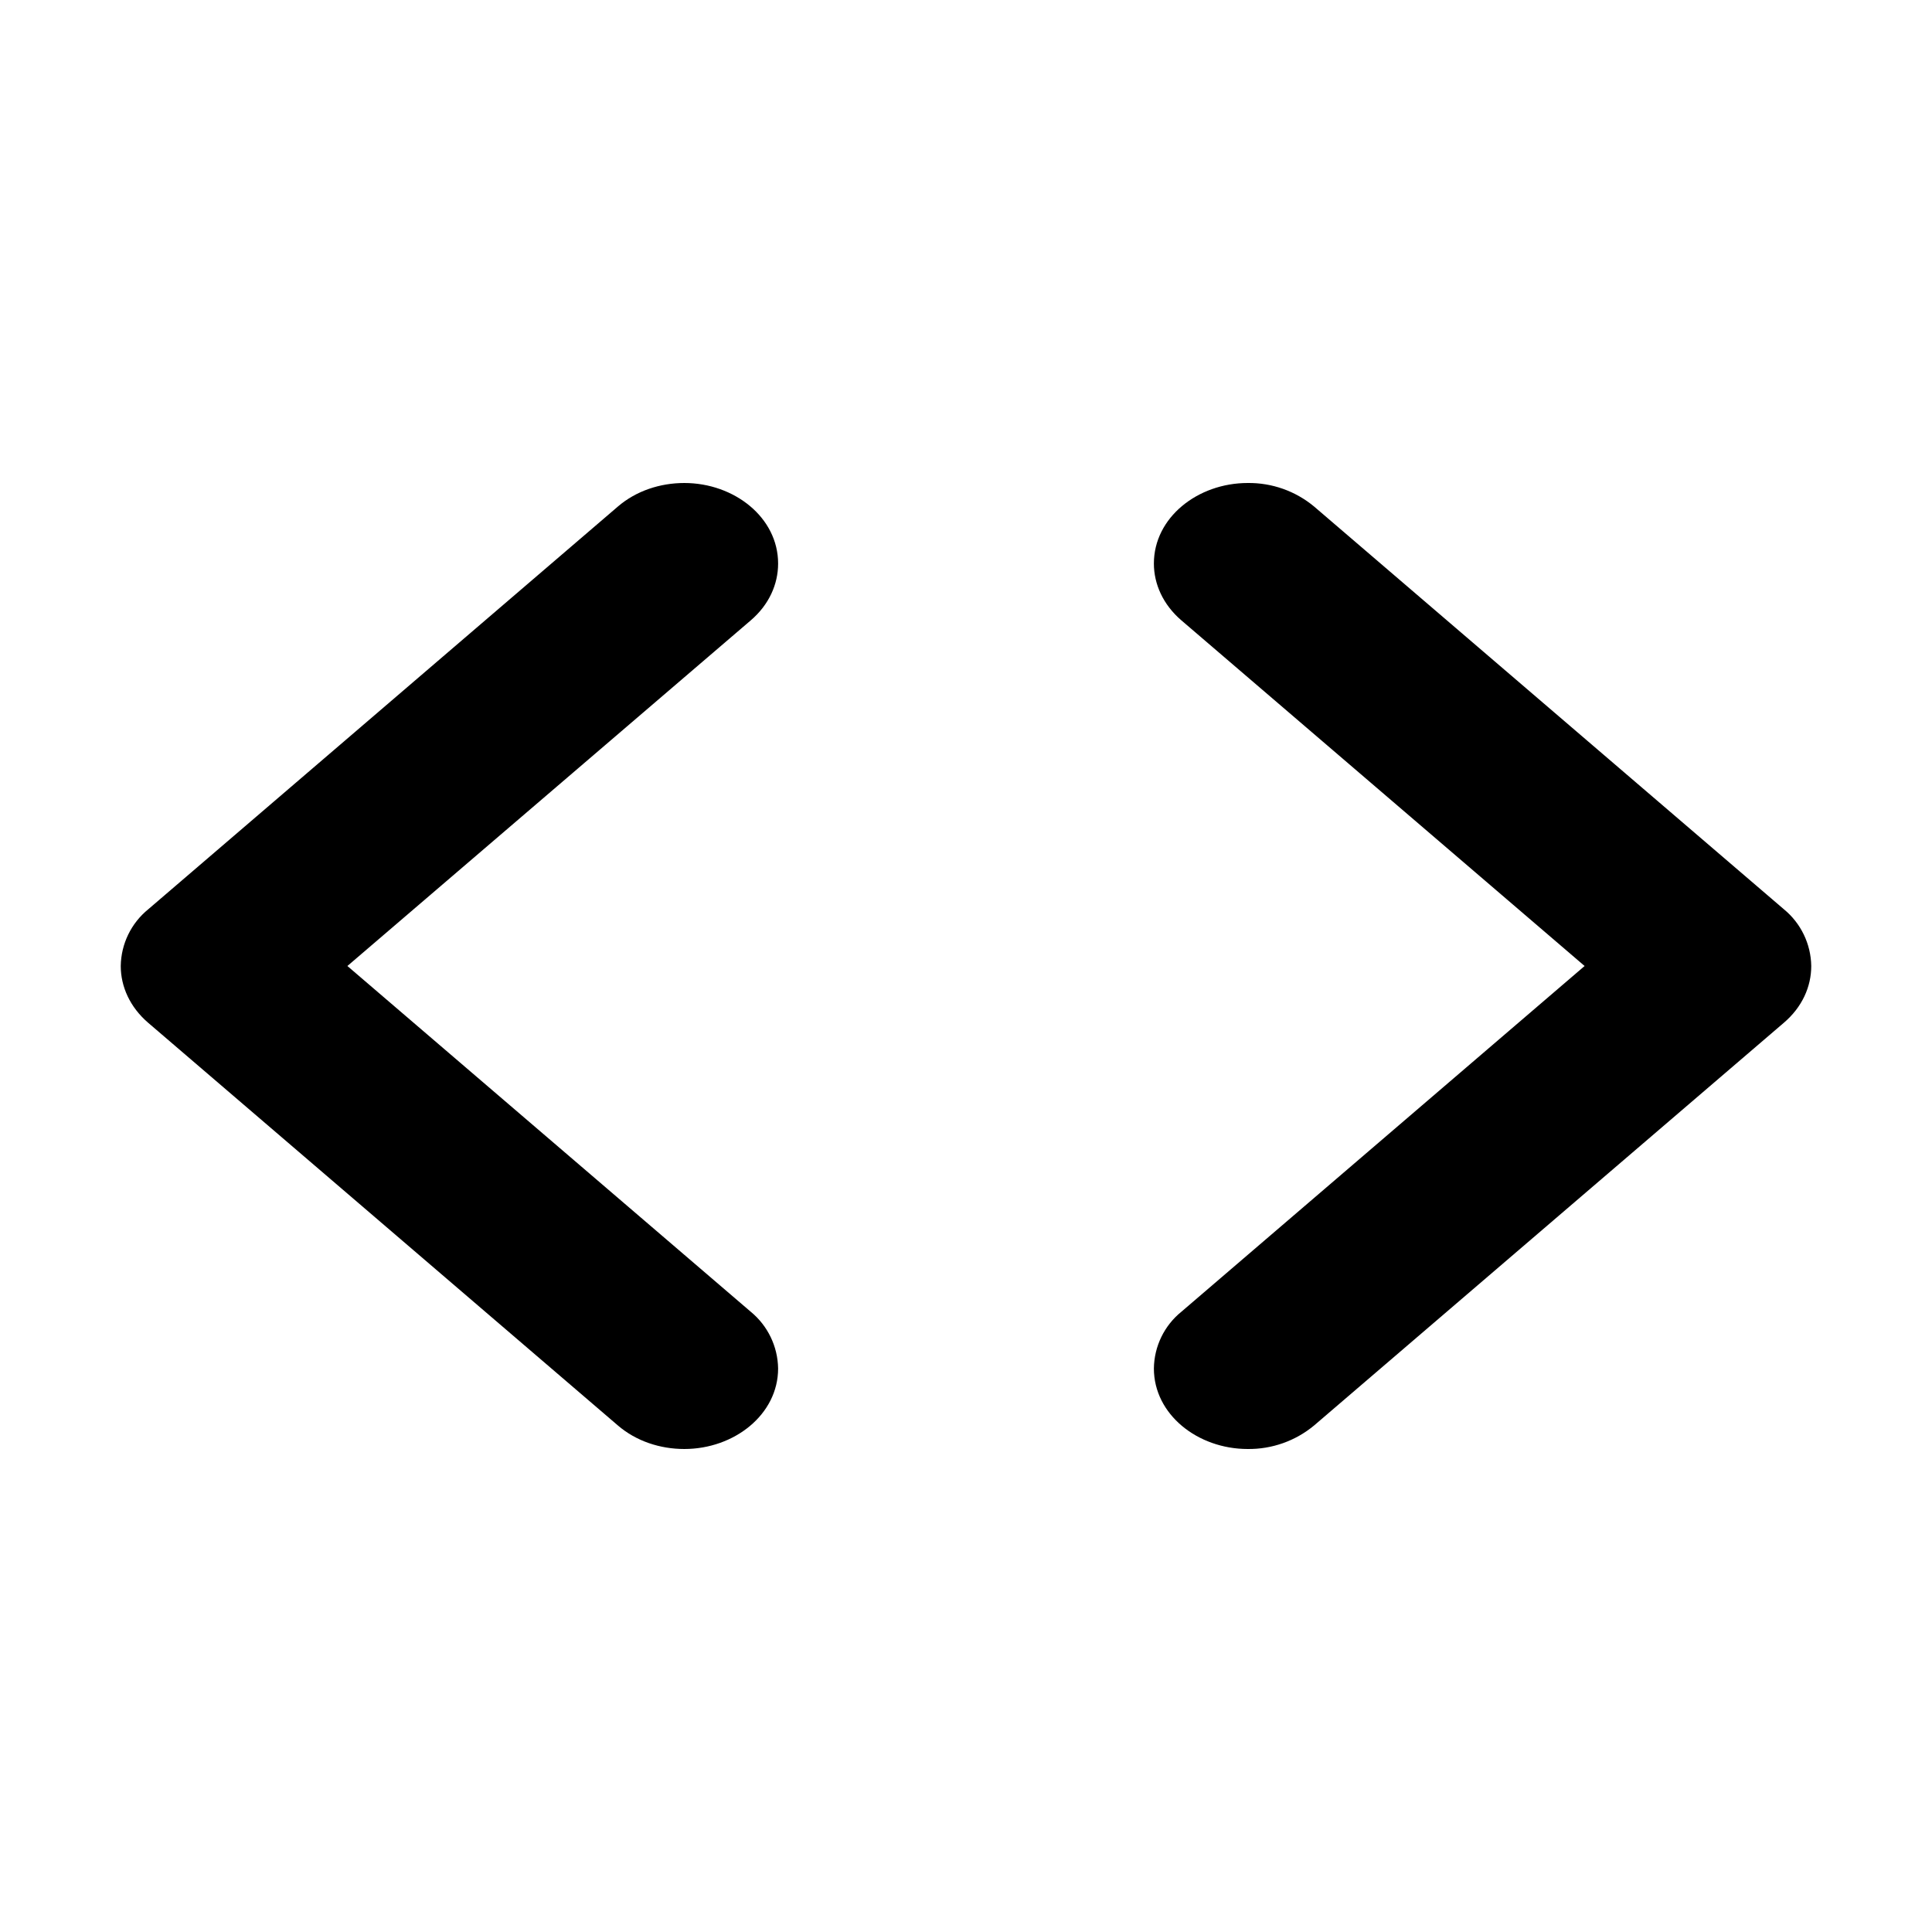
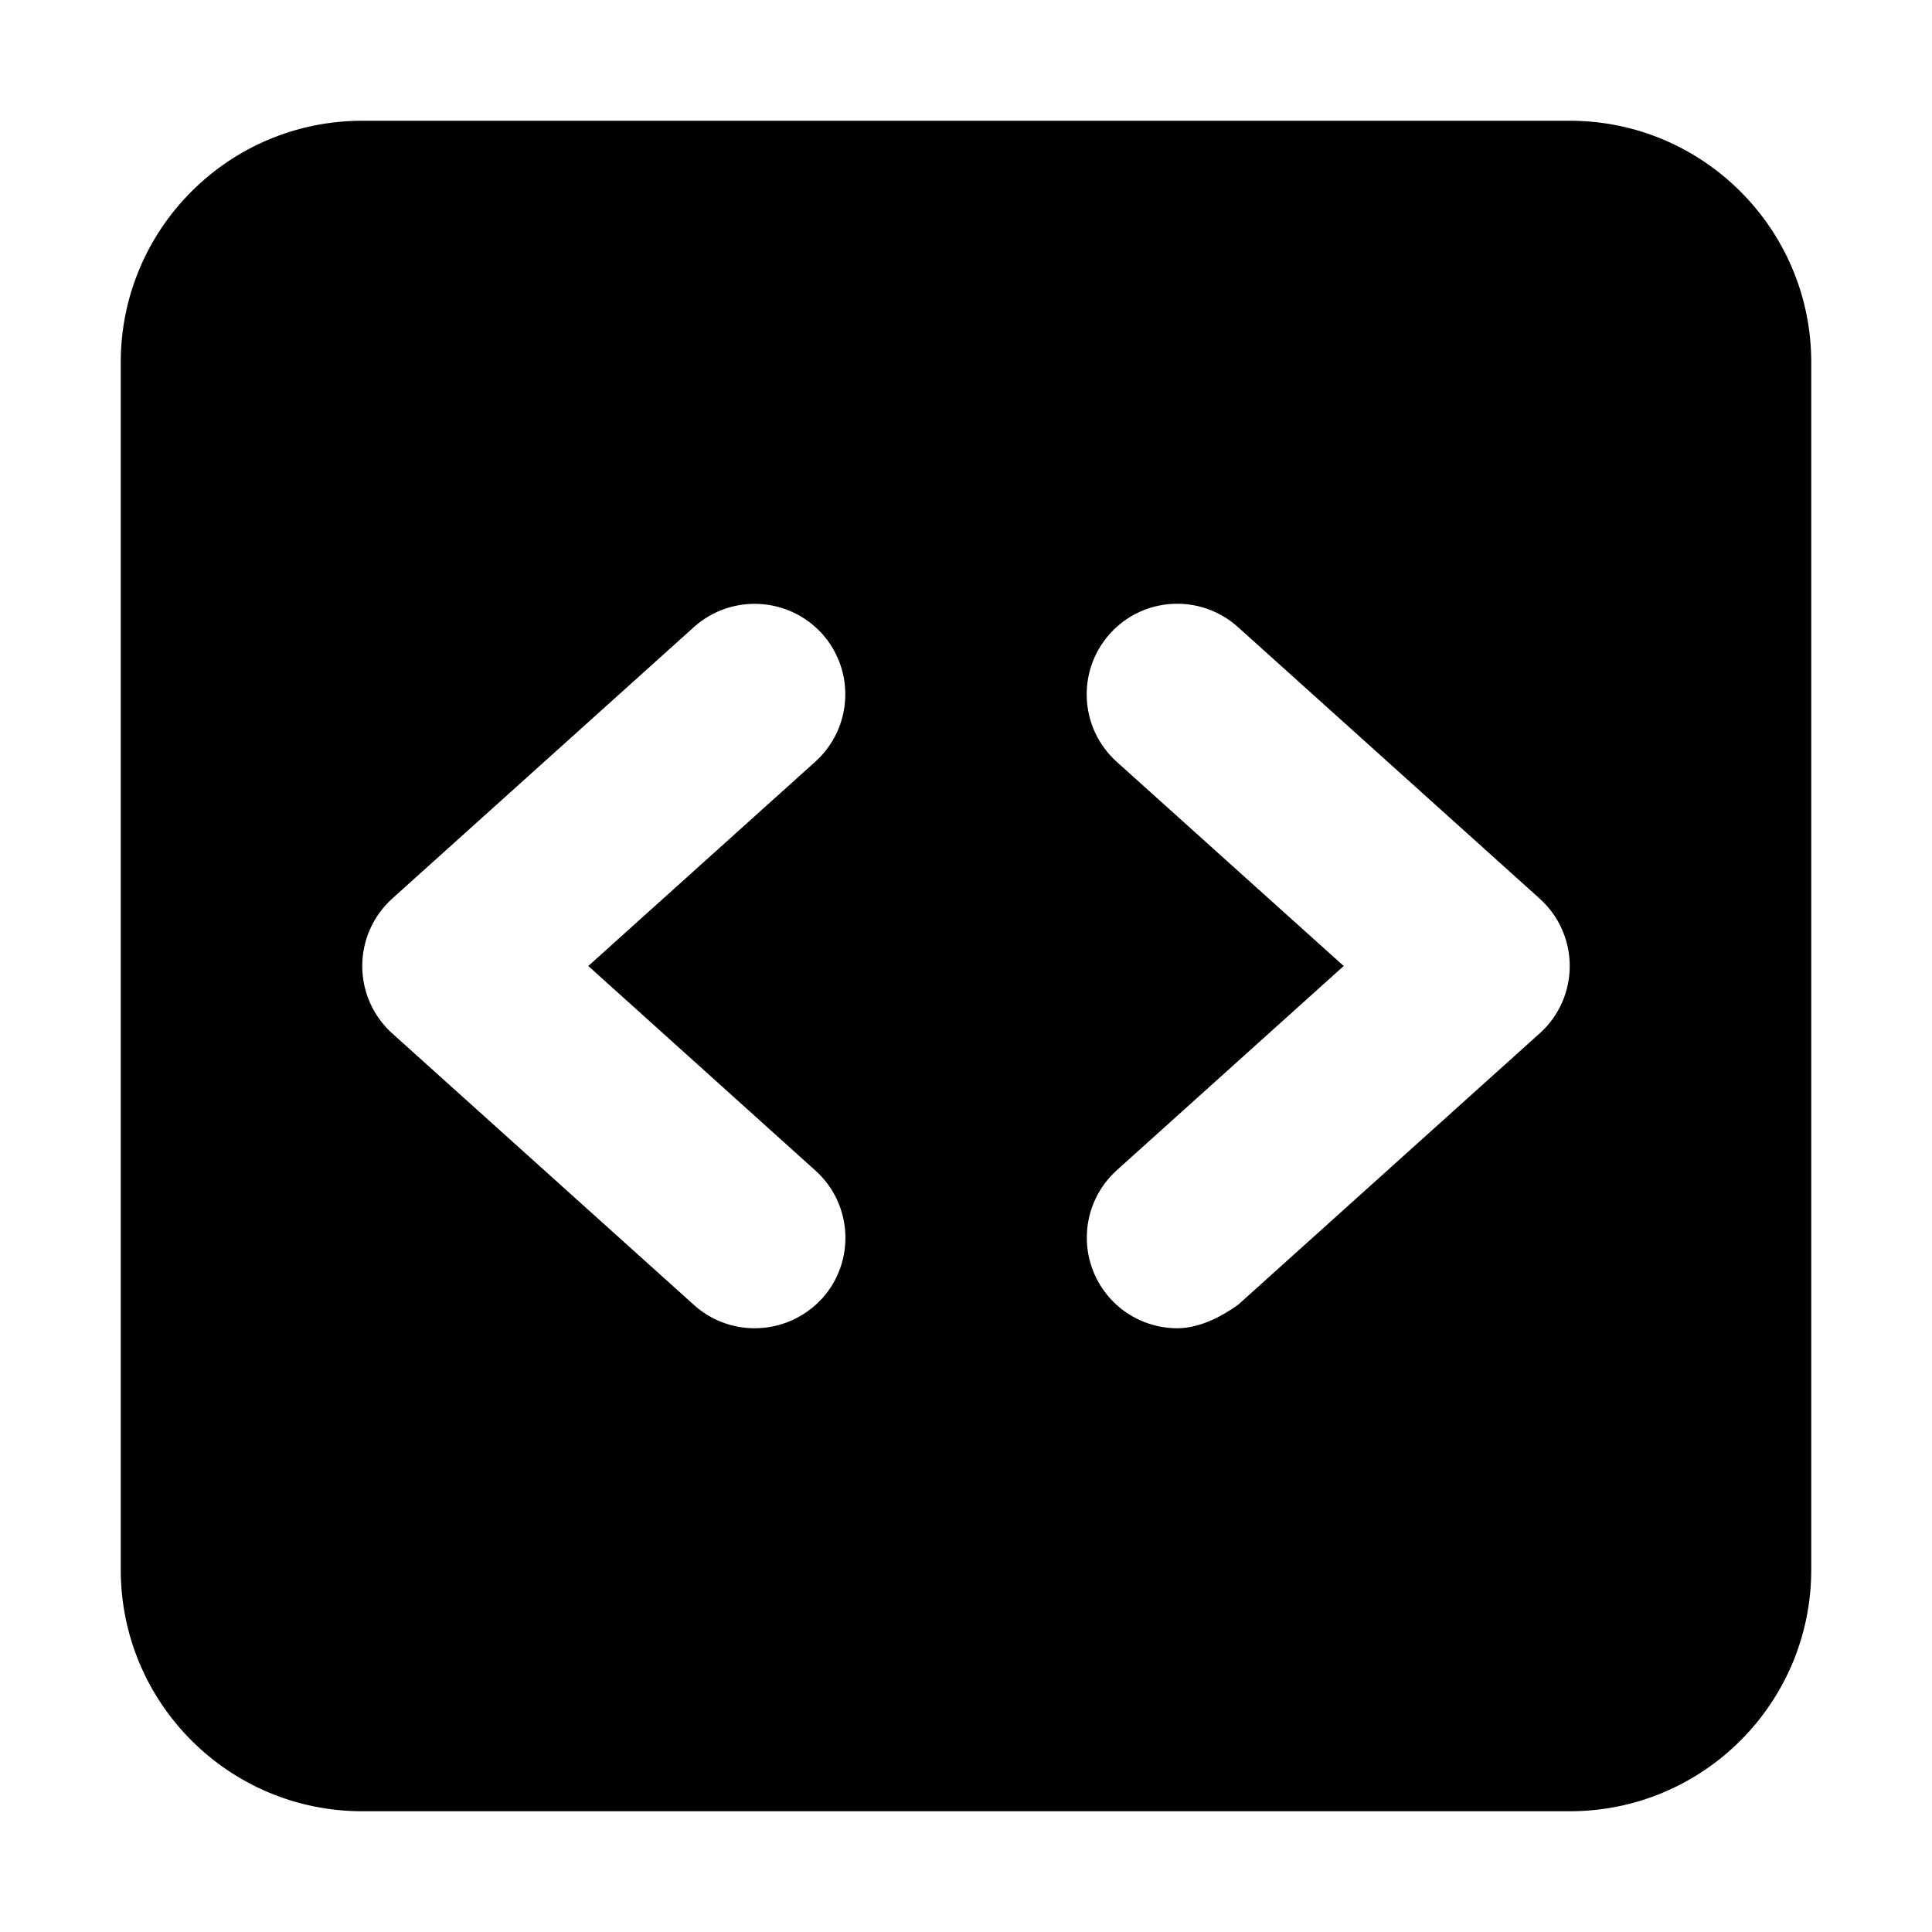
- <svg xmlns="http://www.w3.org/2000/svg" width="16" height="16" viewBox="0 0 16 16">
-   <path d="M6.444 4.667c0-.381-.363-.667-.777-.667-.2 0-.399.065-.55.195L1.228 7.53A.617.617 0 0 0 1 8c0 .17.076.341.228.471l3.889 3.334c.151.13.35.195.55.195.414 0 .777-.286.777-.667a.62.62 0 0 0-.227-.47L2.877 8l3.34-2.862c.152-.13.227-.3.227-.471ZM15 8a.62.62 0 0 0-.228-.471l-3.889-3.334a.844.844 0 0 0-.55-.195c-.414 0-.777.286-.777.667 0 .17.076.34.227.47L13.123 8l-3.339 2.863a.614.614 0 0 0-.228.47c0 .381.363.667.777.667a.845.845 0 0 0 .55-.195l3.889-3.334c.153-.13.228-.3.228-.471Z" />
+ <svg xmlns="http://www.w3.org/2000/svg" width="16" height="16" viewBox="0 0 16 16" fill="none">
+   <path d="M13 1H3C1.895 1 1 1.896 1 3V13C1 14.104 1.895 15 3 15H13C14.105 15 15 14.104 15 13V3C15 1.896 14.103 1 13 1ZM6.753 9.694C7.061 9.971 7.086 10.445 6.809 10.753C6.659 10.916 6.456 11 6.25 11C6.065 11 5.886 10.932 5.748 10.808L3.248 8.558C3.09 8.416 3 8.213 3 8C3 7.787 3.09 7.585 3.248 7.442L5.748 5.192C6.057 4.916 6.53 4.942 6.808 5.248C7.085 5.557 7.06 6.03 6.752 6.308L4.872 8L6.753 9.694V9.694ZM12.753 8.556L10.253 10.806C10.109 10.909 9.928 11 9.75 11C9.645 11 9.541 10.978 9.445 10.935C9.349 10.893 9.263 10.83 9.193 10.752C8.916 10.443 8.941 9.97 9.248 9.692L11.128 8L9.247 6.308C8.94 6.03 8.915 5.557 9.192 5.248C9.469 4.94 9.943 4.916 10.251 5.192L12.751 7.442C12.909 7.584 13 7.787 13 8C13 8.213 12.909 8.416 12.753 8.556Z" fill="black" />
</svg>
